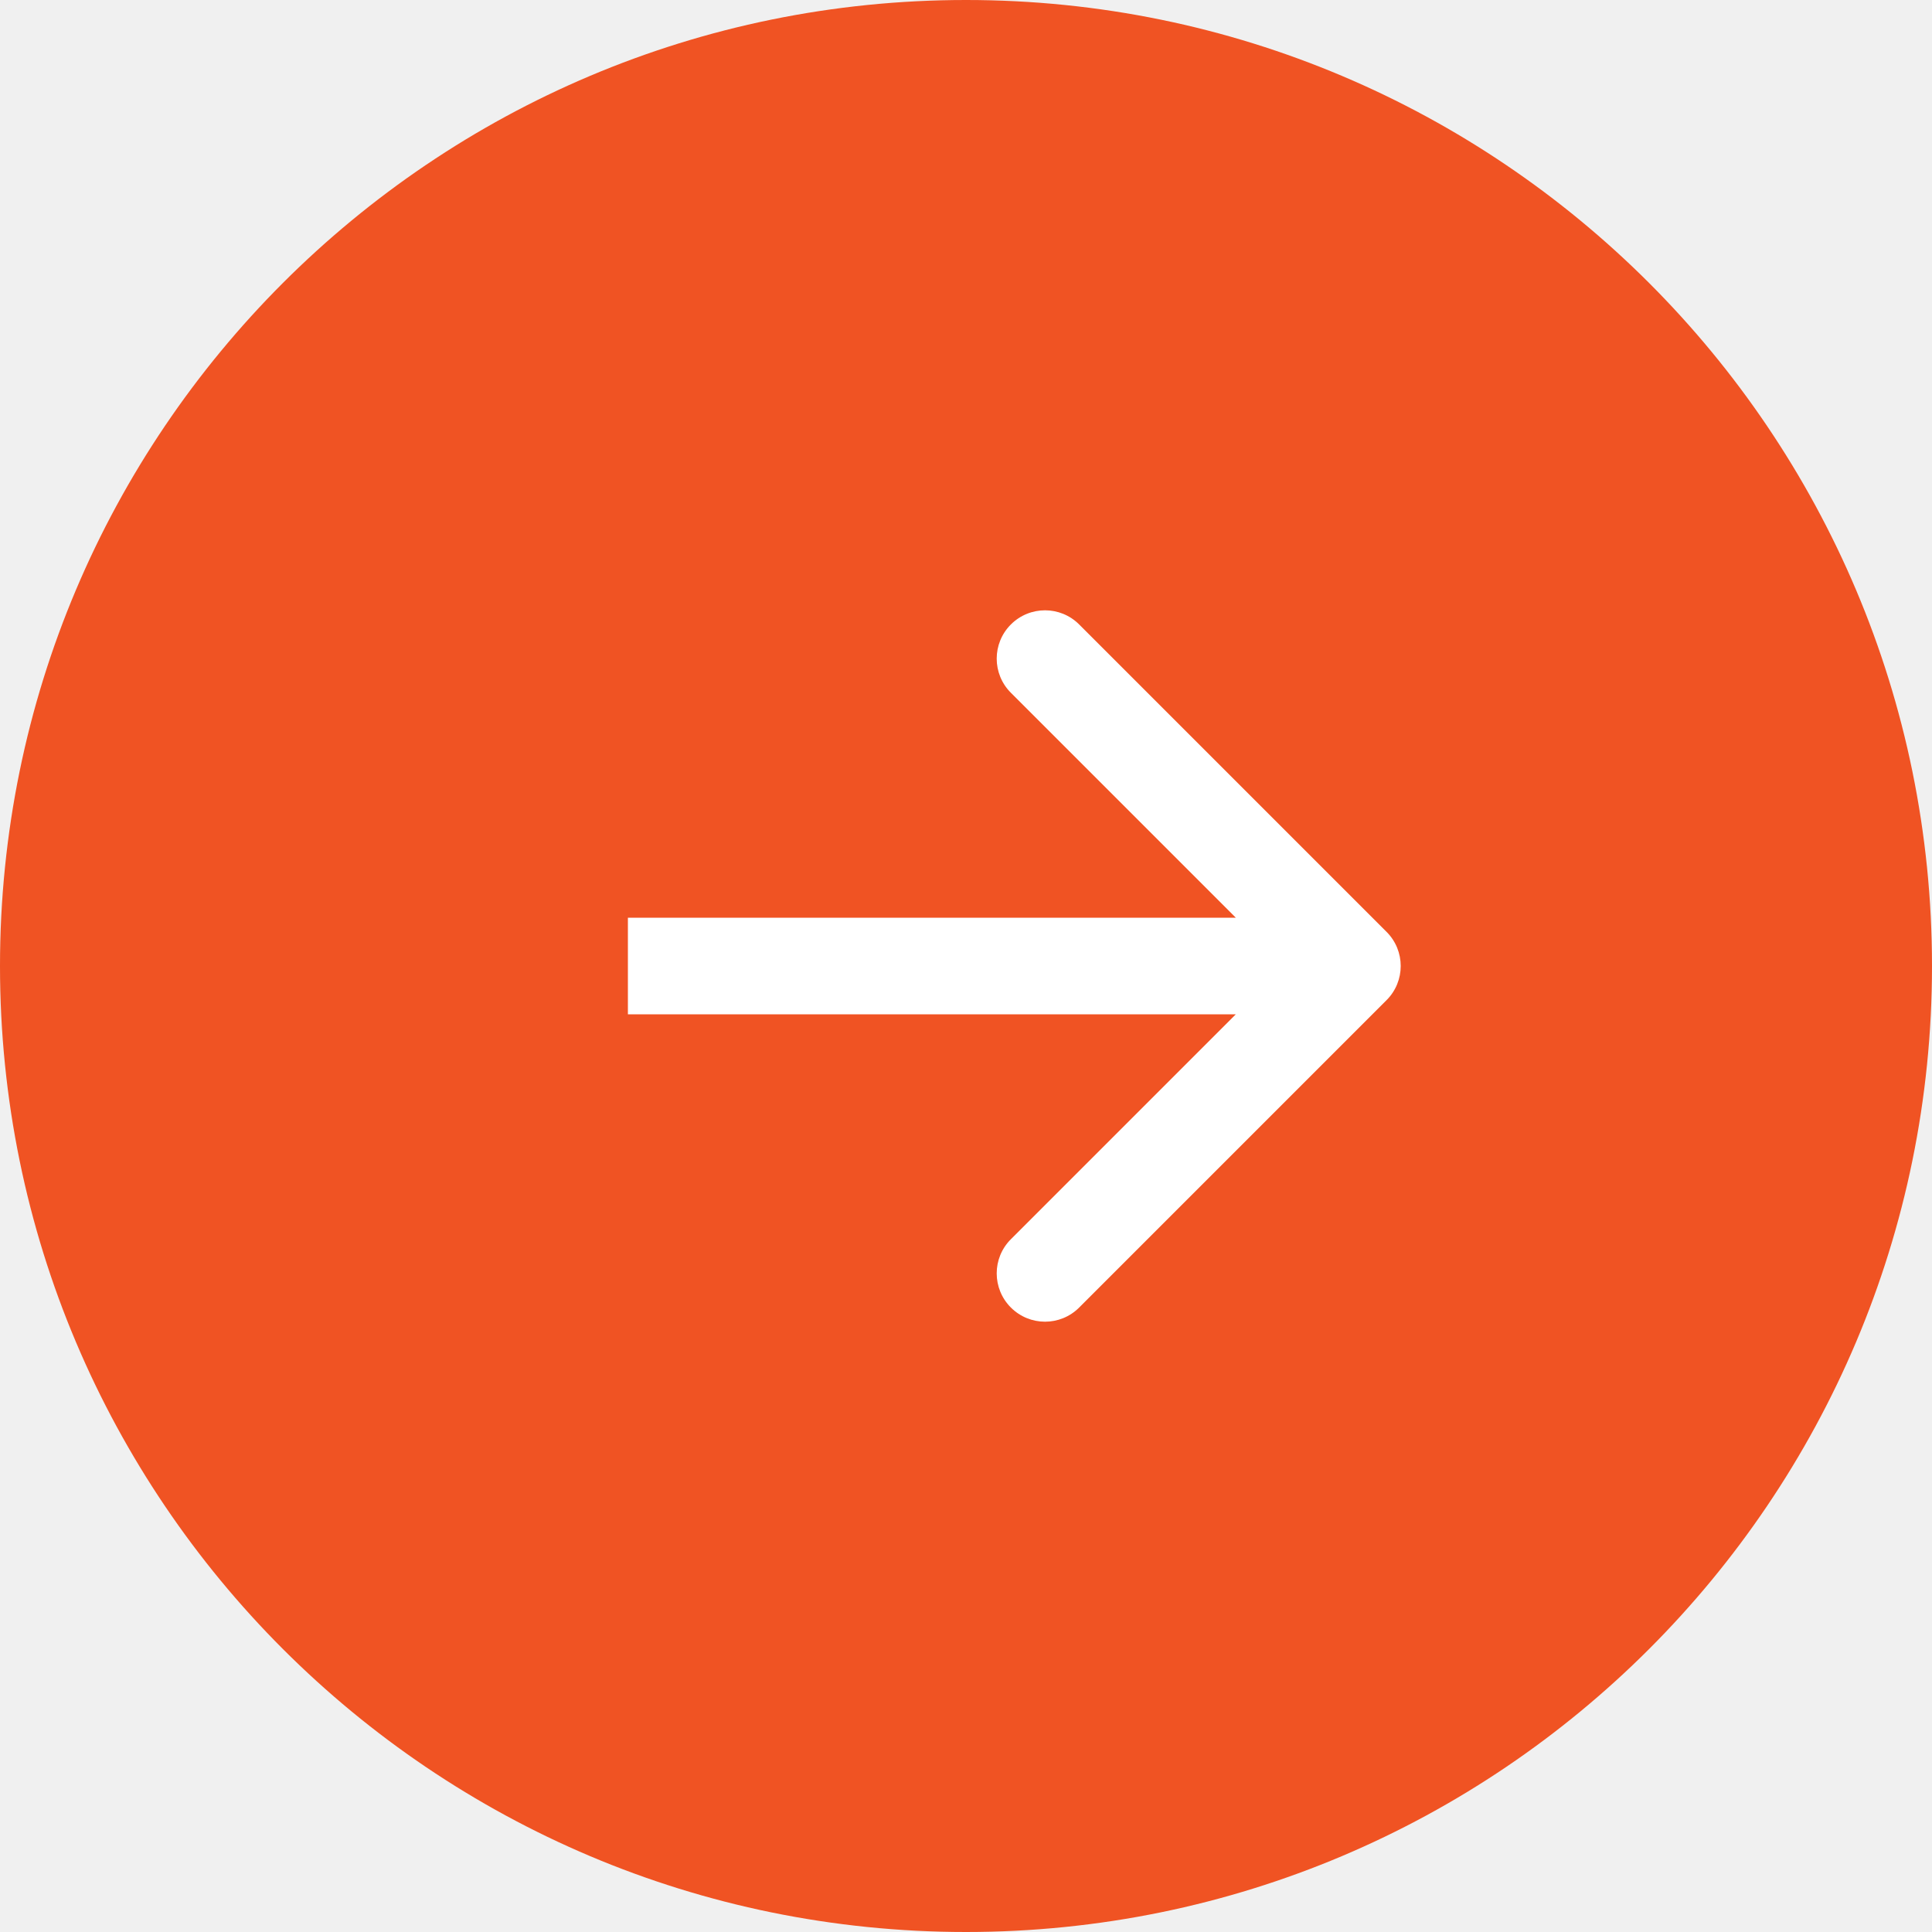
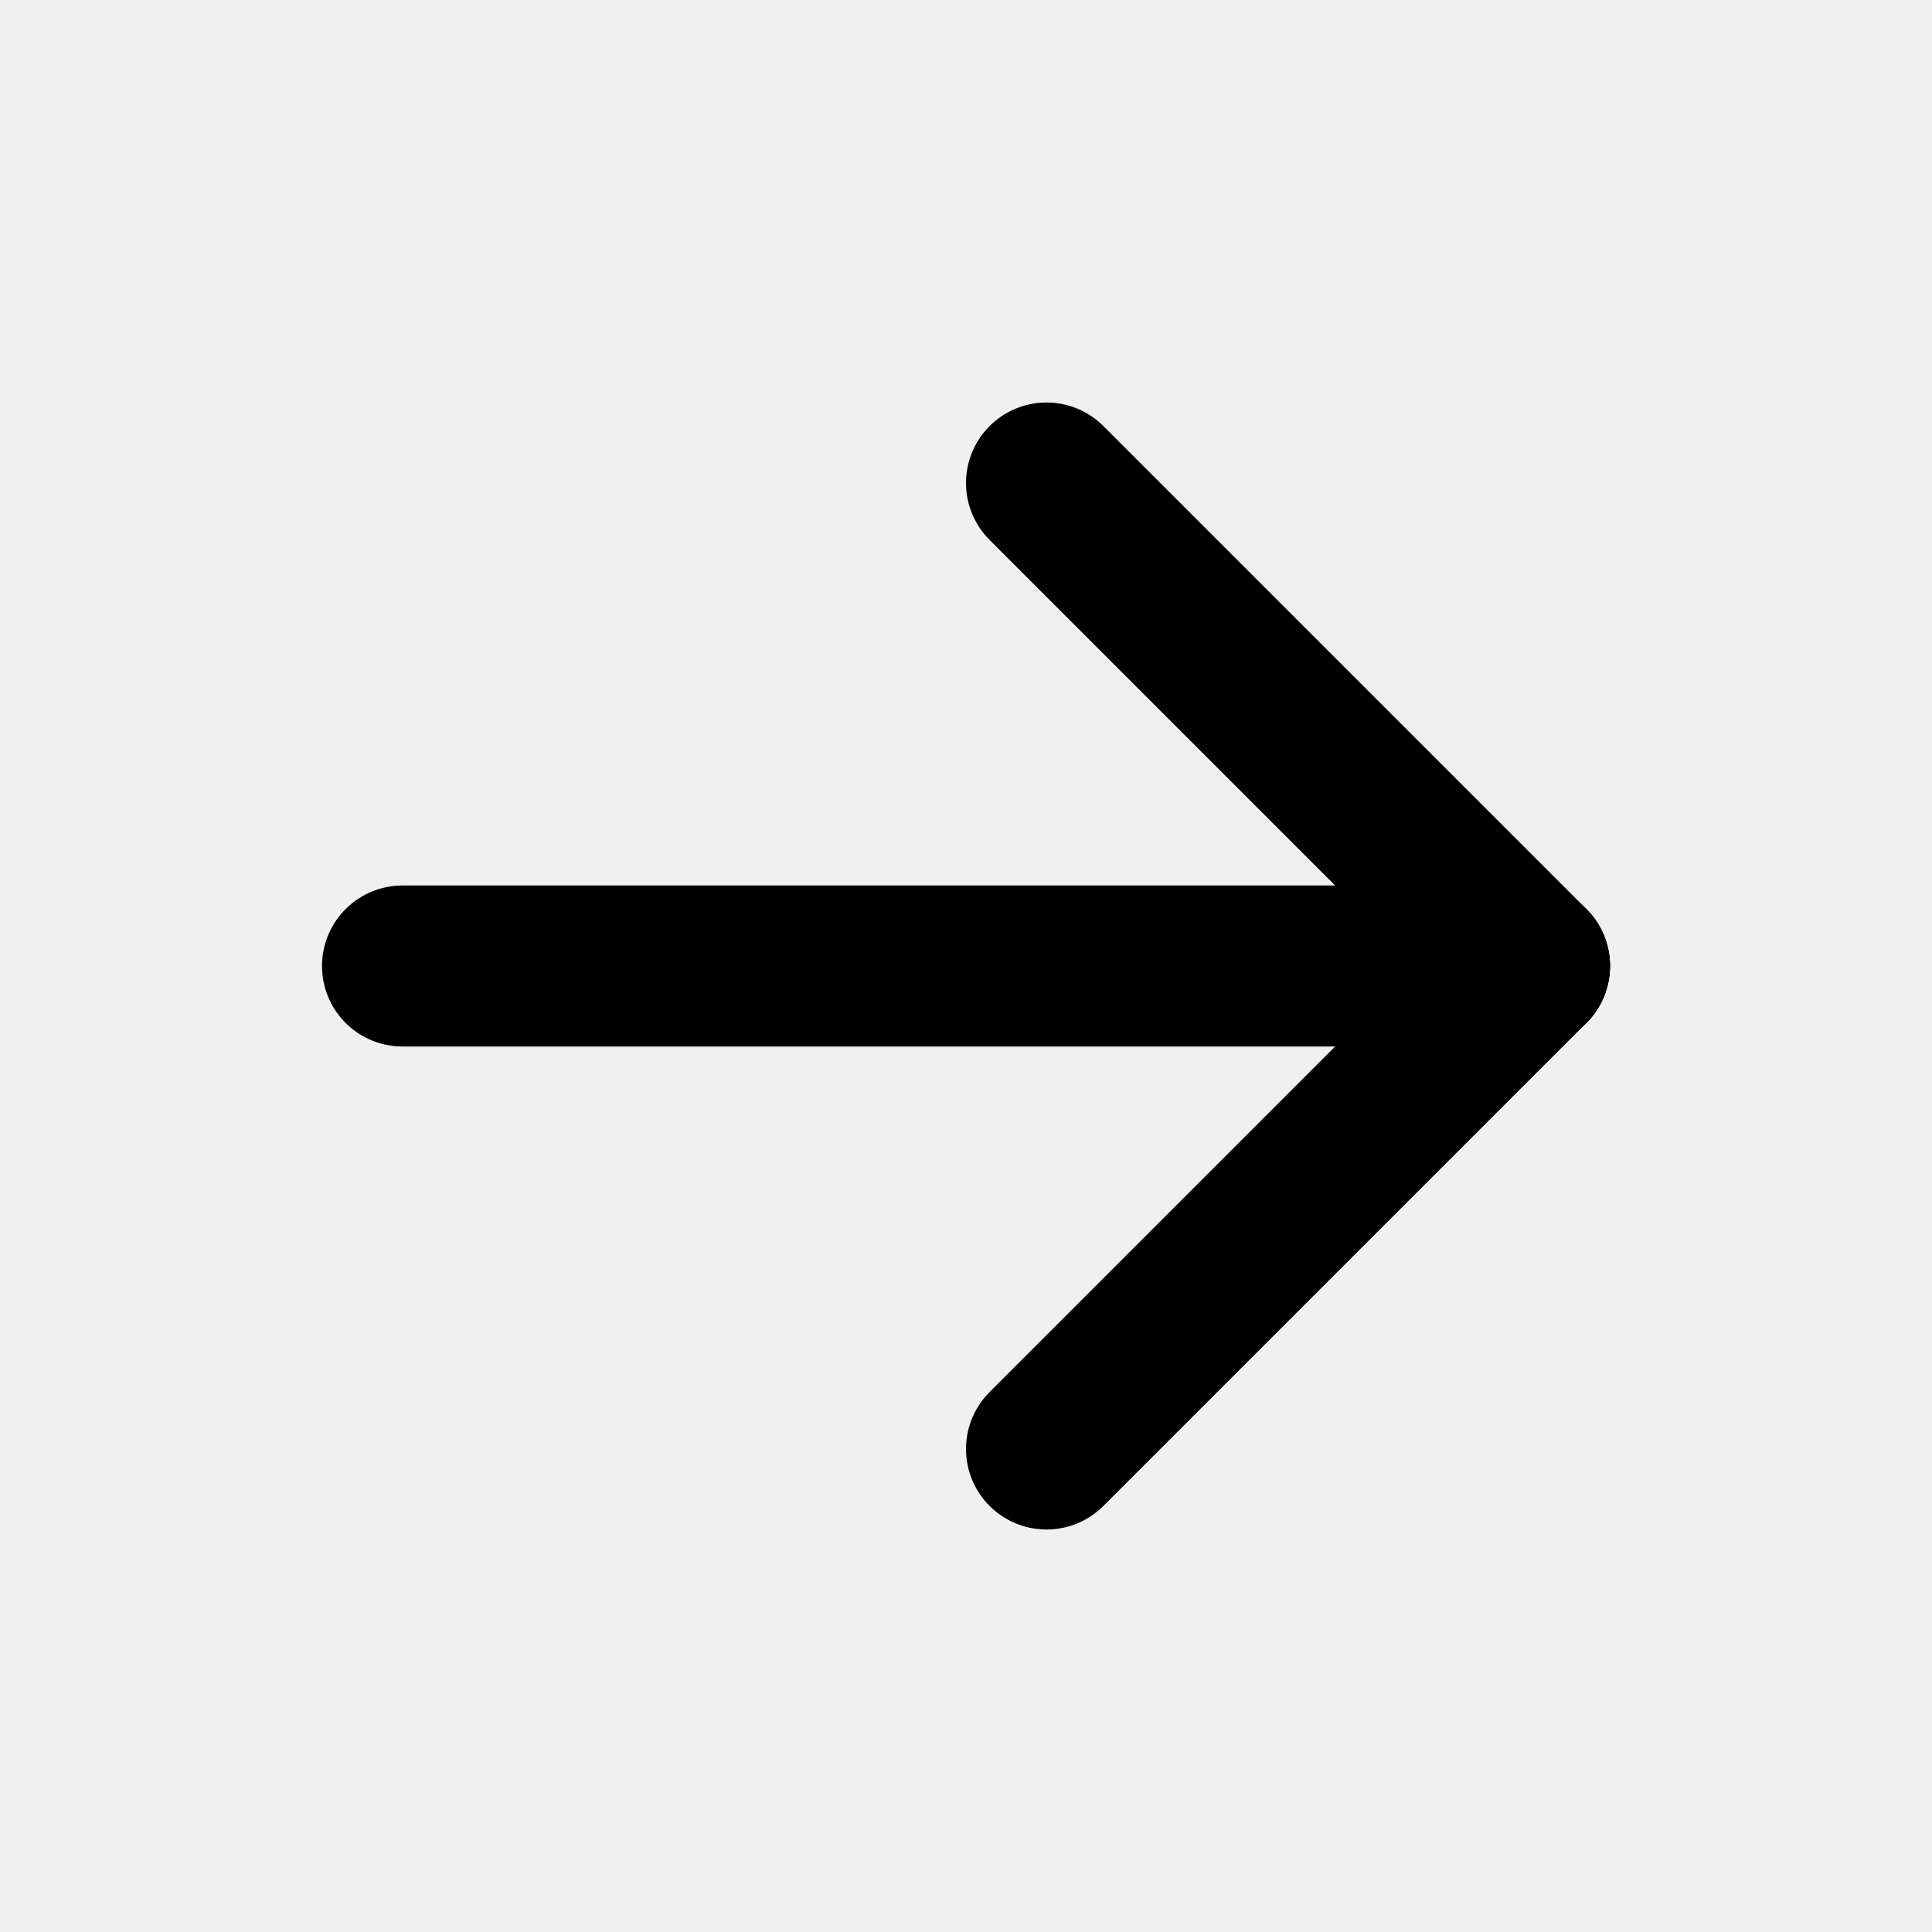
- <svg xmlns="http://www.w3.org/2000/svg" width="40" height="40" viewBox="0 0 40 40" fill="none">
-   <circle cx="20" cy="20" r="20" fill="#F05323" />
-   <path d="M28.707 20.707C29.098 20.317 29.098 19.683 28.707 19.293L22.343 12.929C21.953 12.538 21.32 12.538 20.929 12.929C20.538 13.319 20.538 13.953 20.929 14.343L26.586 20L20.929 25.657C20.538 26.047 20.538 26.68 20.929 27.071C21.32 27.462 21.953 27.462 22.343 27.071L28.707 20.707ZM13 20V21H28V20V19H13V20Z" fill="white" />
+ <svg xmlns="http://www.w3.org/2000/svg" width="24" height="24" viewBox="0 0 24 24" fill="none" stroke="currentColor" stroke-width="2" stroke-linecap="round" stroke-linejoin="round" class="icon icon-tabler icons-tabler-outline icon-tabler-arrow-right">
+   <path stroke="none" d="M0 0h24v24H0z" fill="none" />
+   <path d="M5 12l14 0" />
+   <path d="M13 18l6 -6" />
+   <path d="M13 6l6 6" />
</svg>
